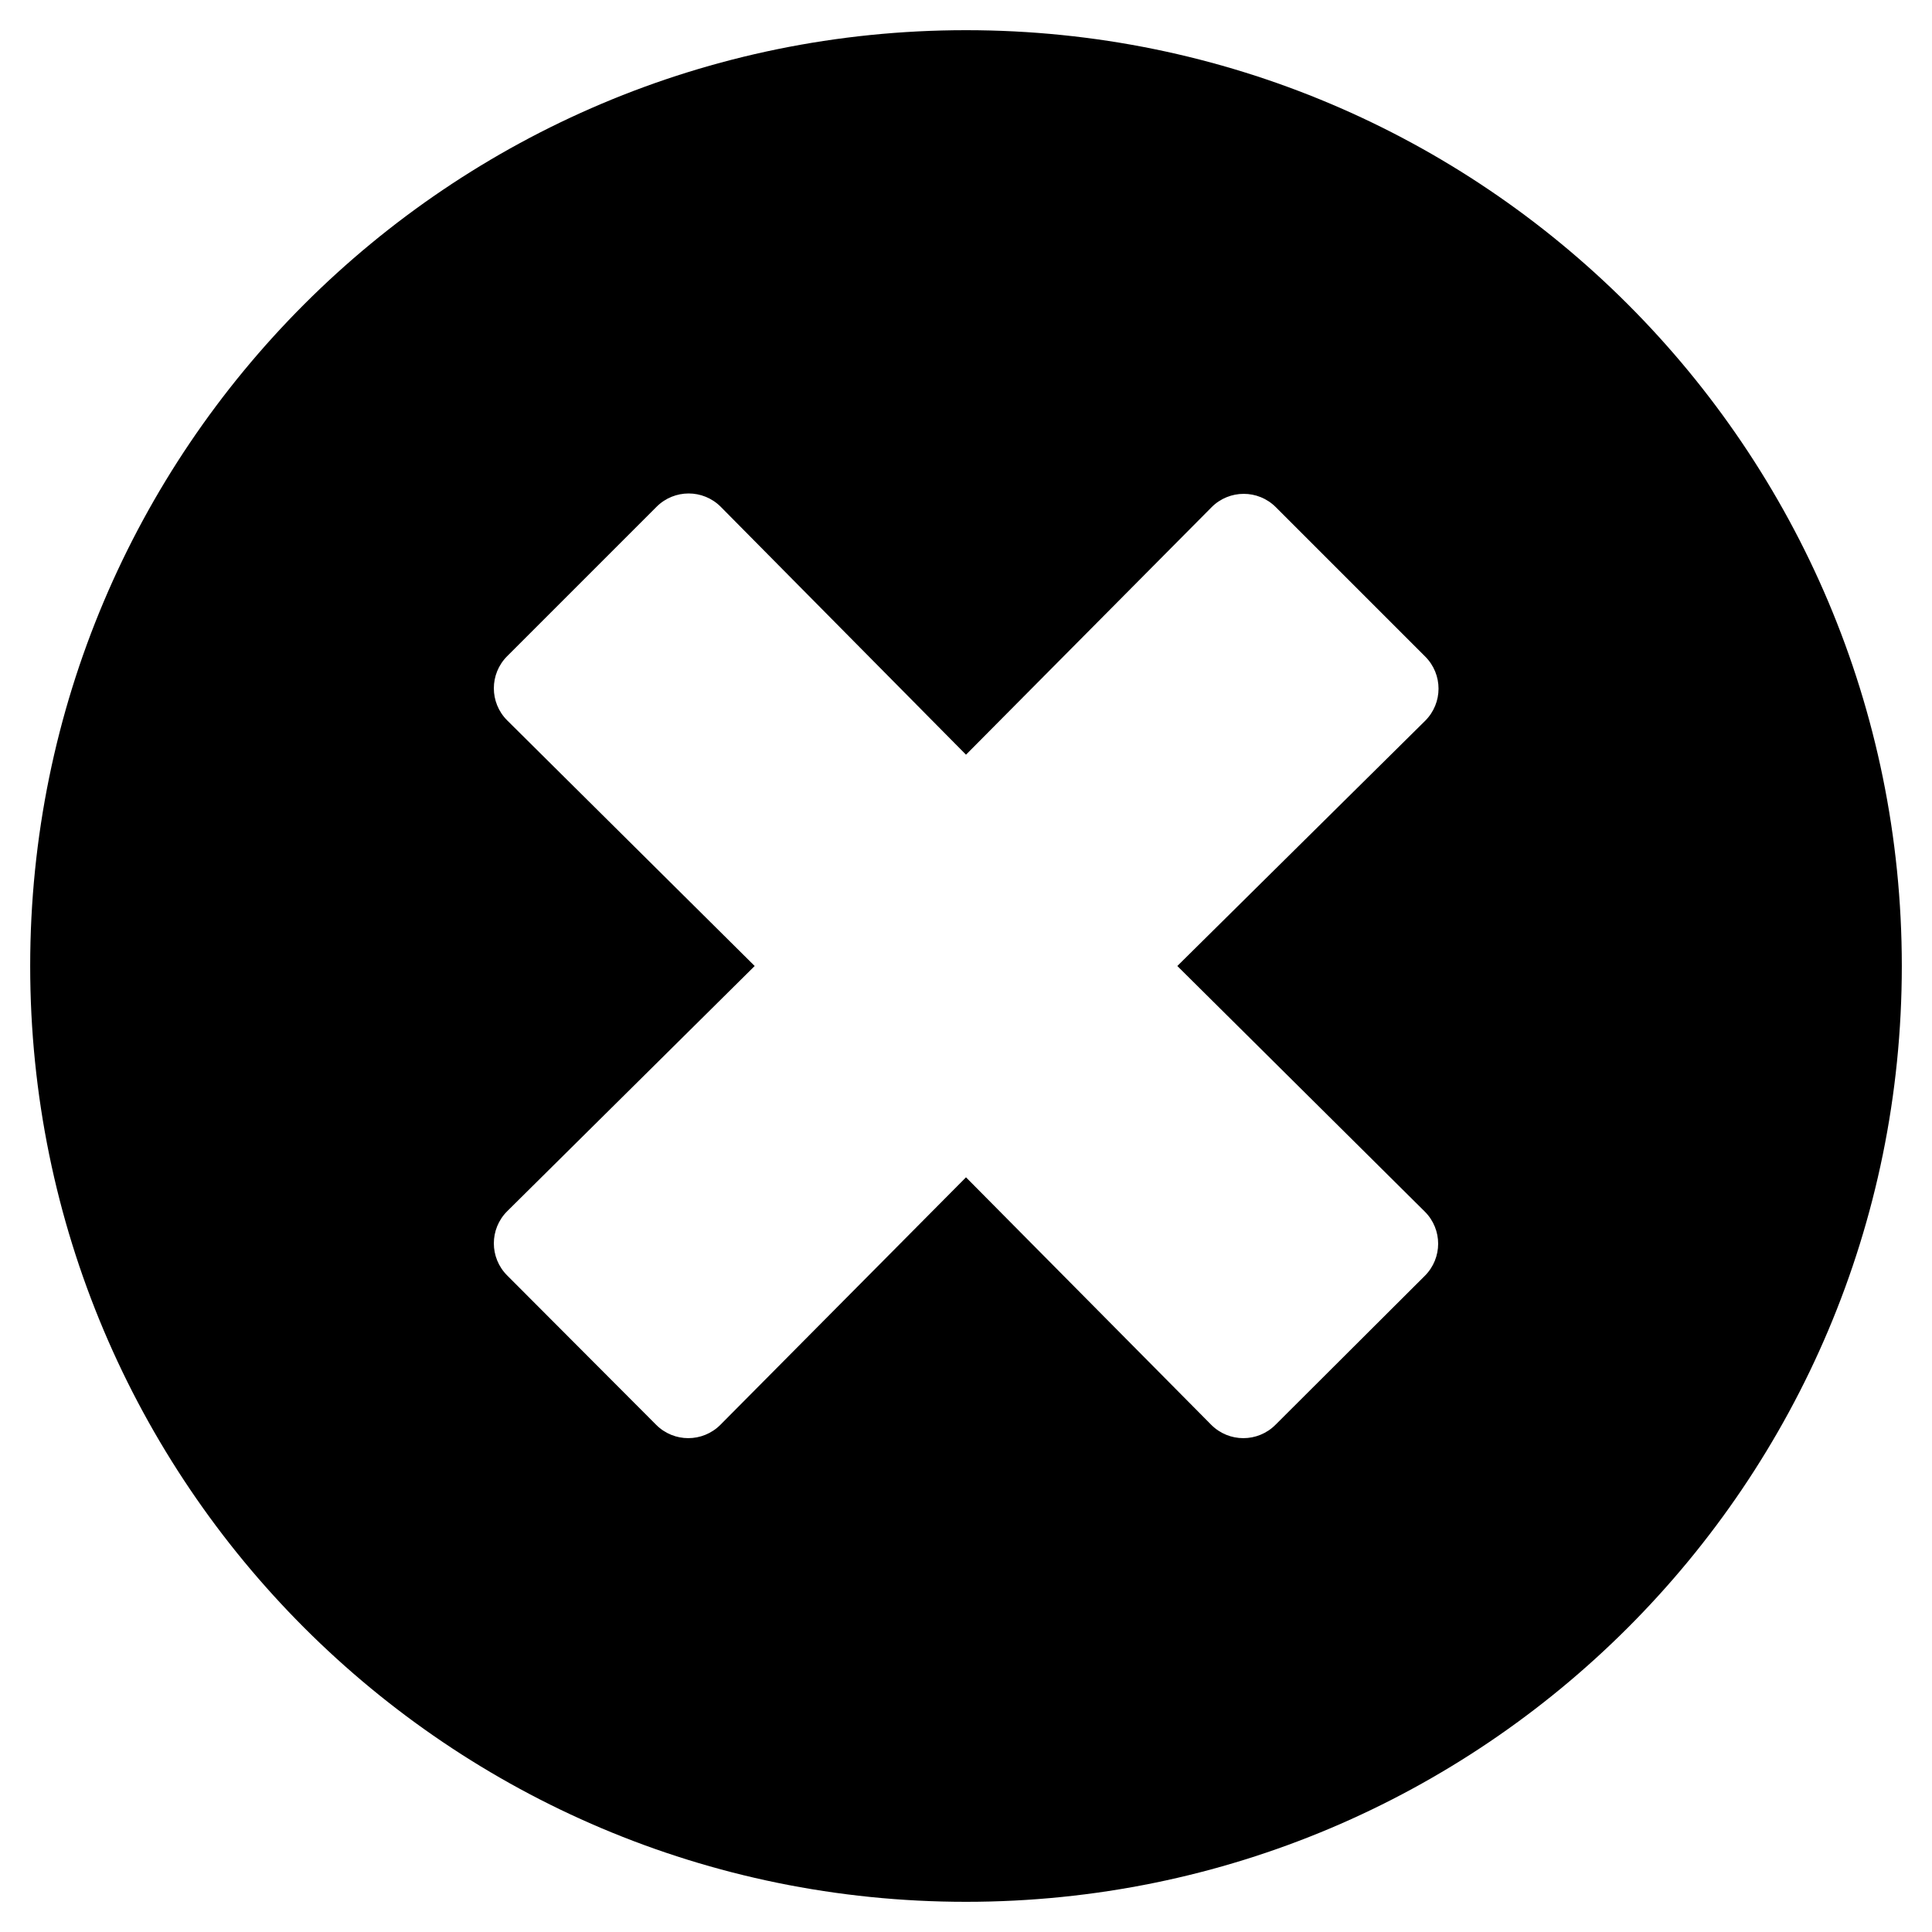
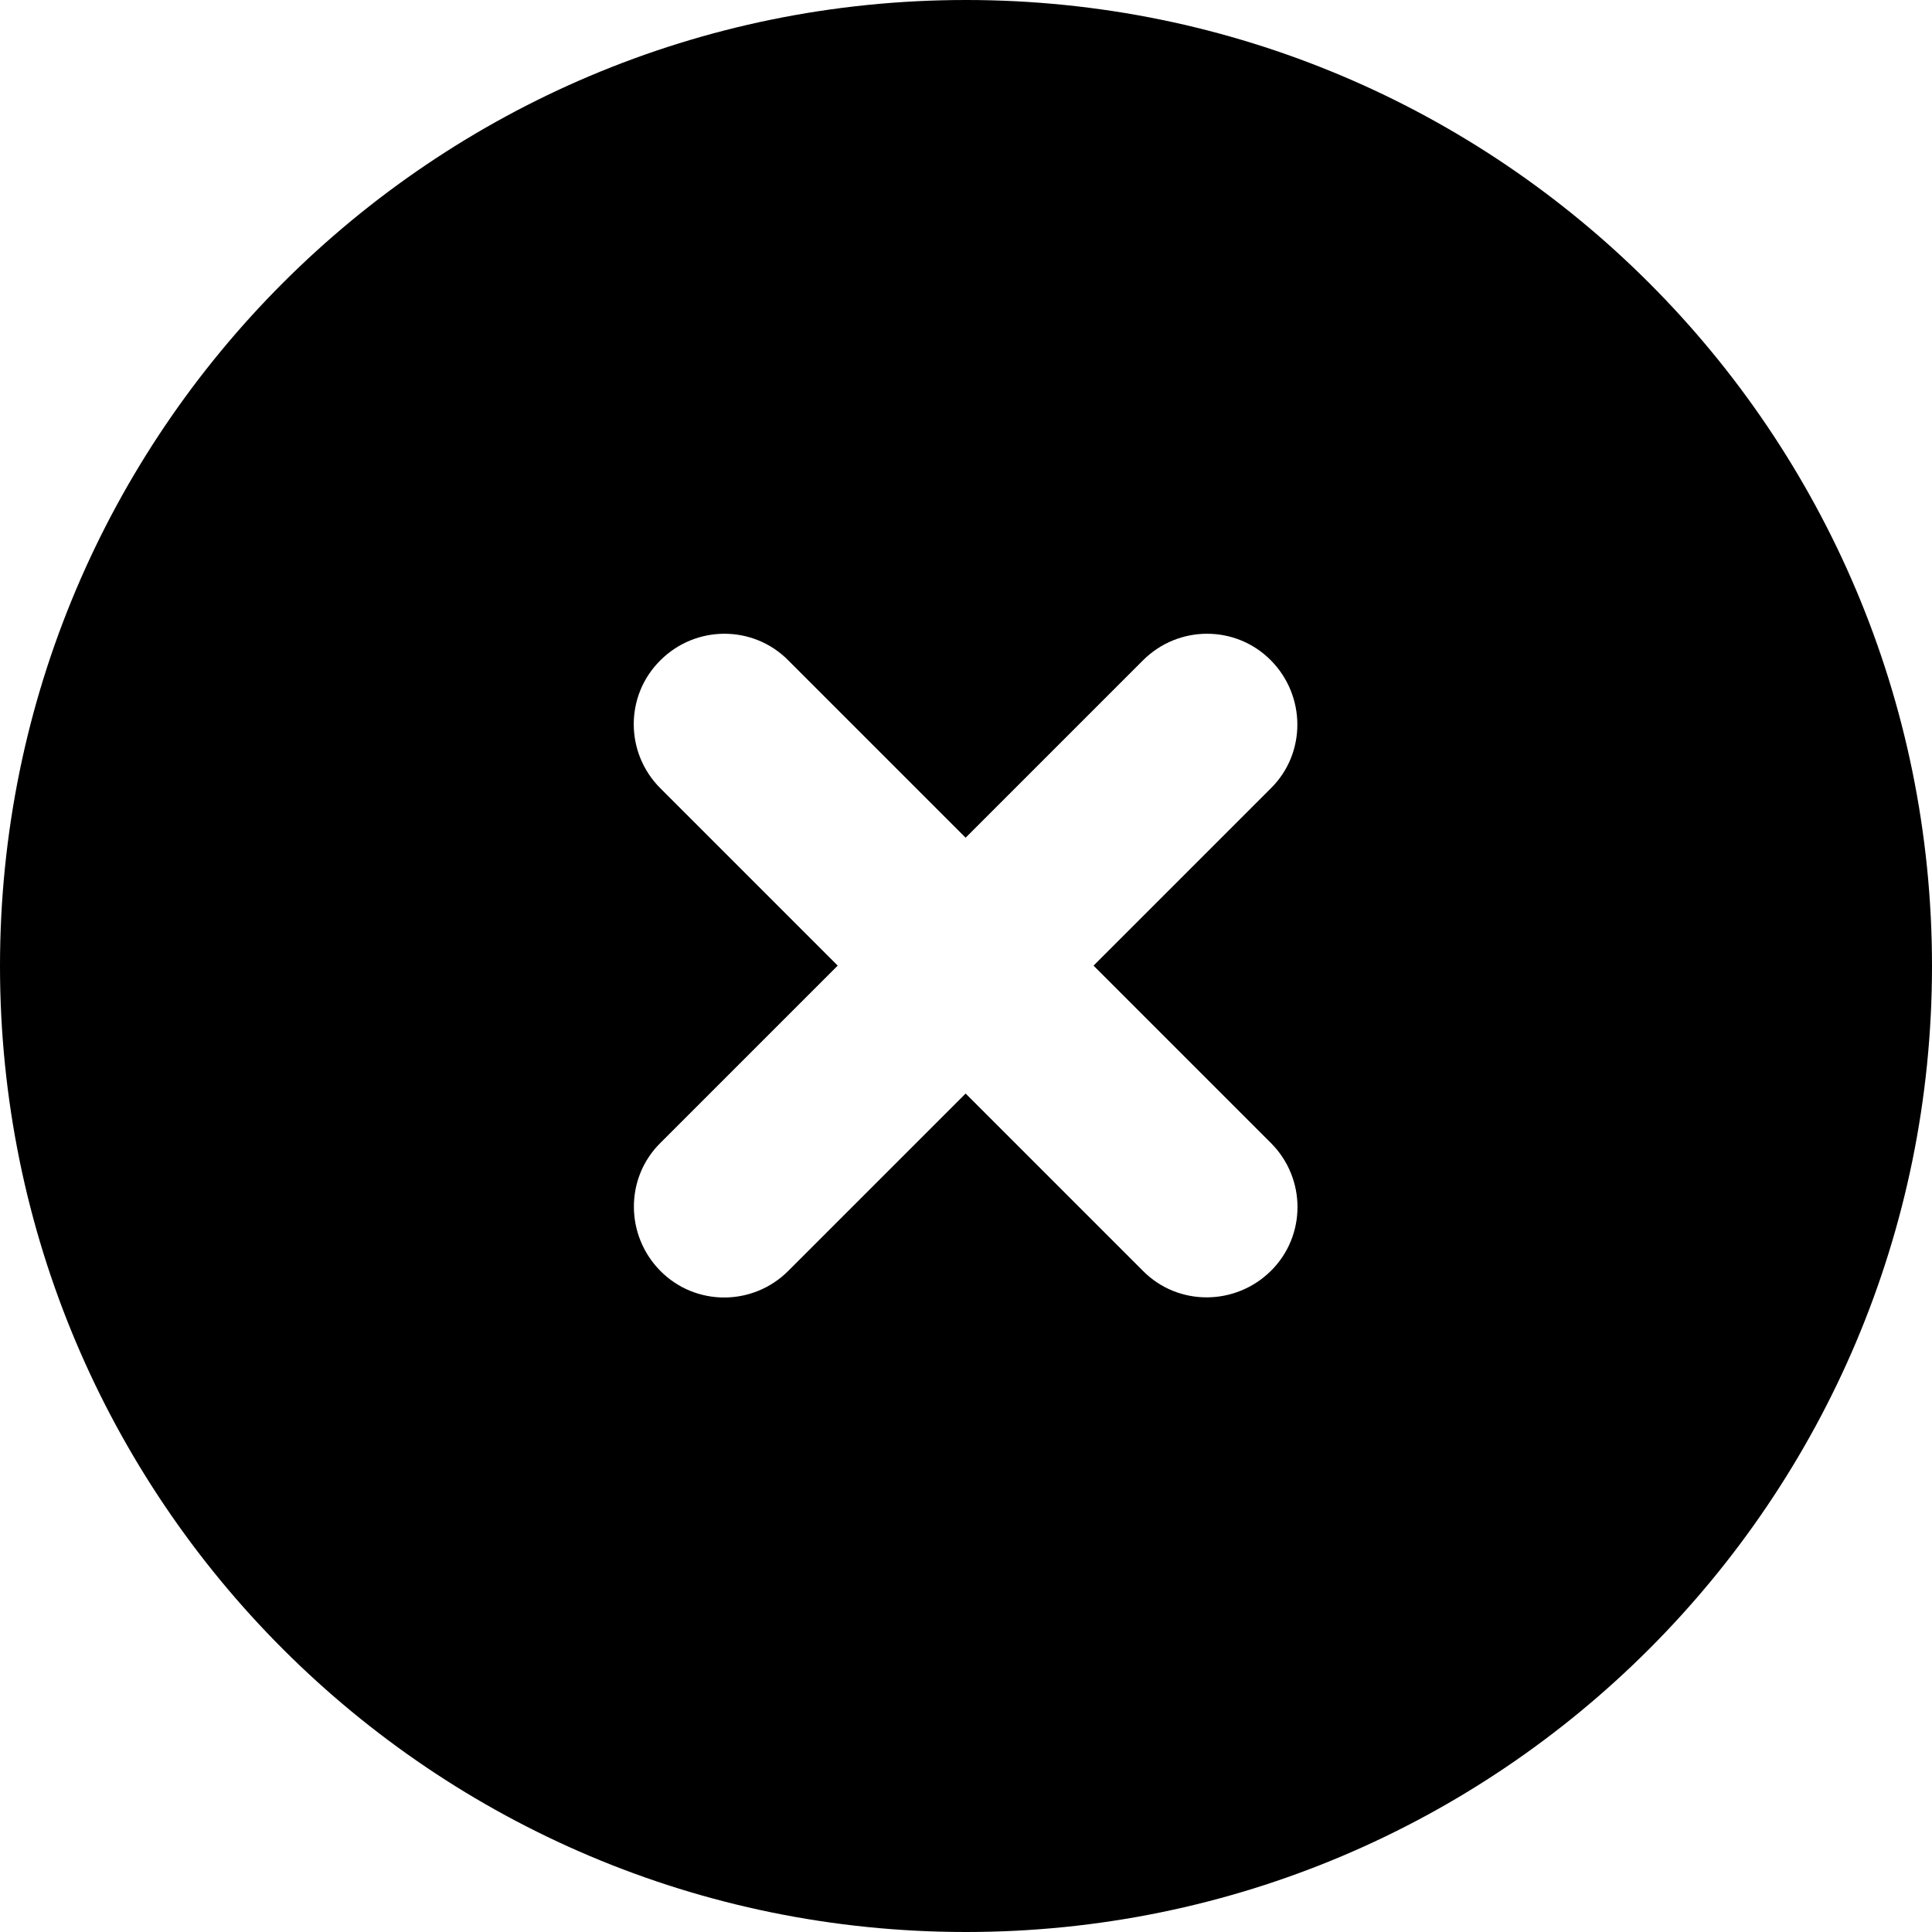
<svg xmlns="http://www.w3.org/2000/svg" viewBox="0 0 512 512">
-   <path d="M256 8C119 8 8 119 8 256s111 248 248 248 248-111 248-248S393 8 256 8zm121.6 313.1c4.7 4.7 4.7 12.3 0 17L338 377.6c-4.7 4.7-12.3 4.7-17 0L256 312l-65.1 65.6c-4.7 4.7-12.3 4.7-17 0L134.4 338c-4.7-4.7-4.7-12.3 0-17l65.6-65-65.6-65.1c-4.7-4.7-4.7-12.3 0-17l39.6-39.6c4.7-4.7 12.3-4.7 17 0l65 65.7 65.1-65.6c4.7-4.7 12.3-4.7 17 0l39.6 39.6c4.7 4.7 4.7 12.3 0 17L312 256l65.6 65.1z" />
+   <path d="M256 512c141.4 0 256-114.6 256-256S397.4 0 256 0S0 114.6 0 256S114.6 512 256 512zM175 175c9.4-9.4 24.6-9.4 33.9 0l47 47 47-47c9.4-9.4 24.6-9.4 33.9 0s9.4 24.6 0 33.9l-47 47 47 47c9.4 9.4 9.4 24.6 0 33.9s-24.6 9.4-33.9 0l-47-47-47 47c-9.4 9.4-24.6 9.4-33.9 0s-9.4-24.6 0-33.9l47-47-47-47c-9.4-9.4-9.4-24.6 0-33.9z" />
</svg>
